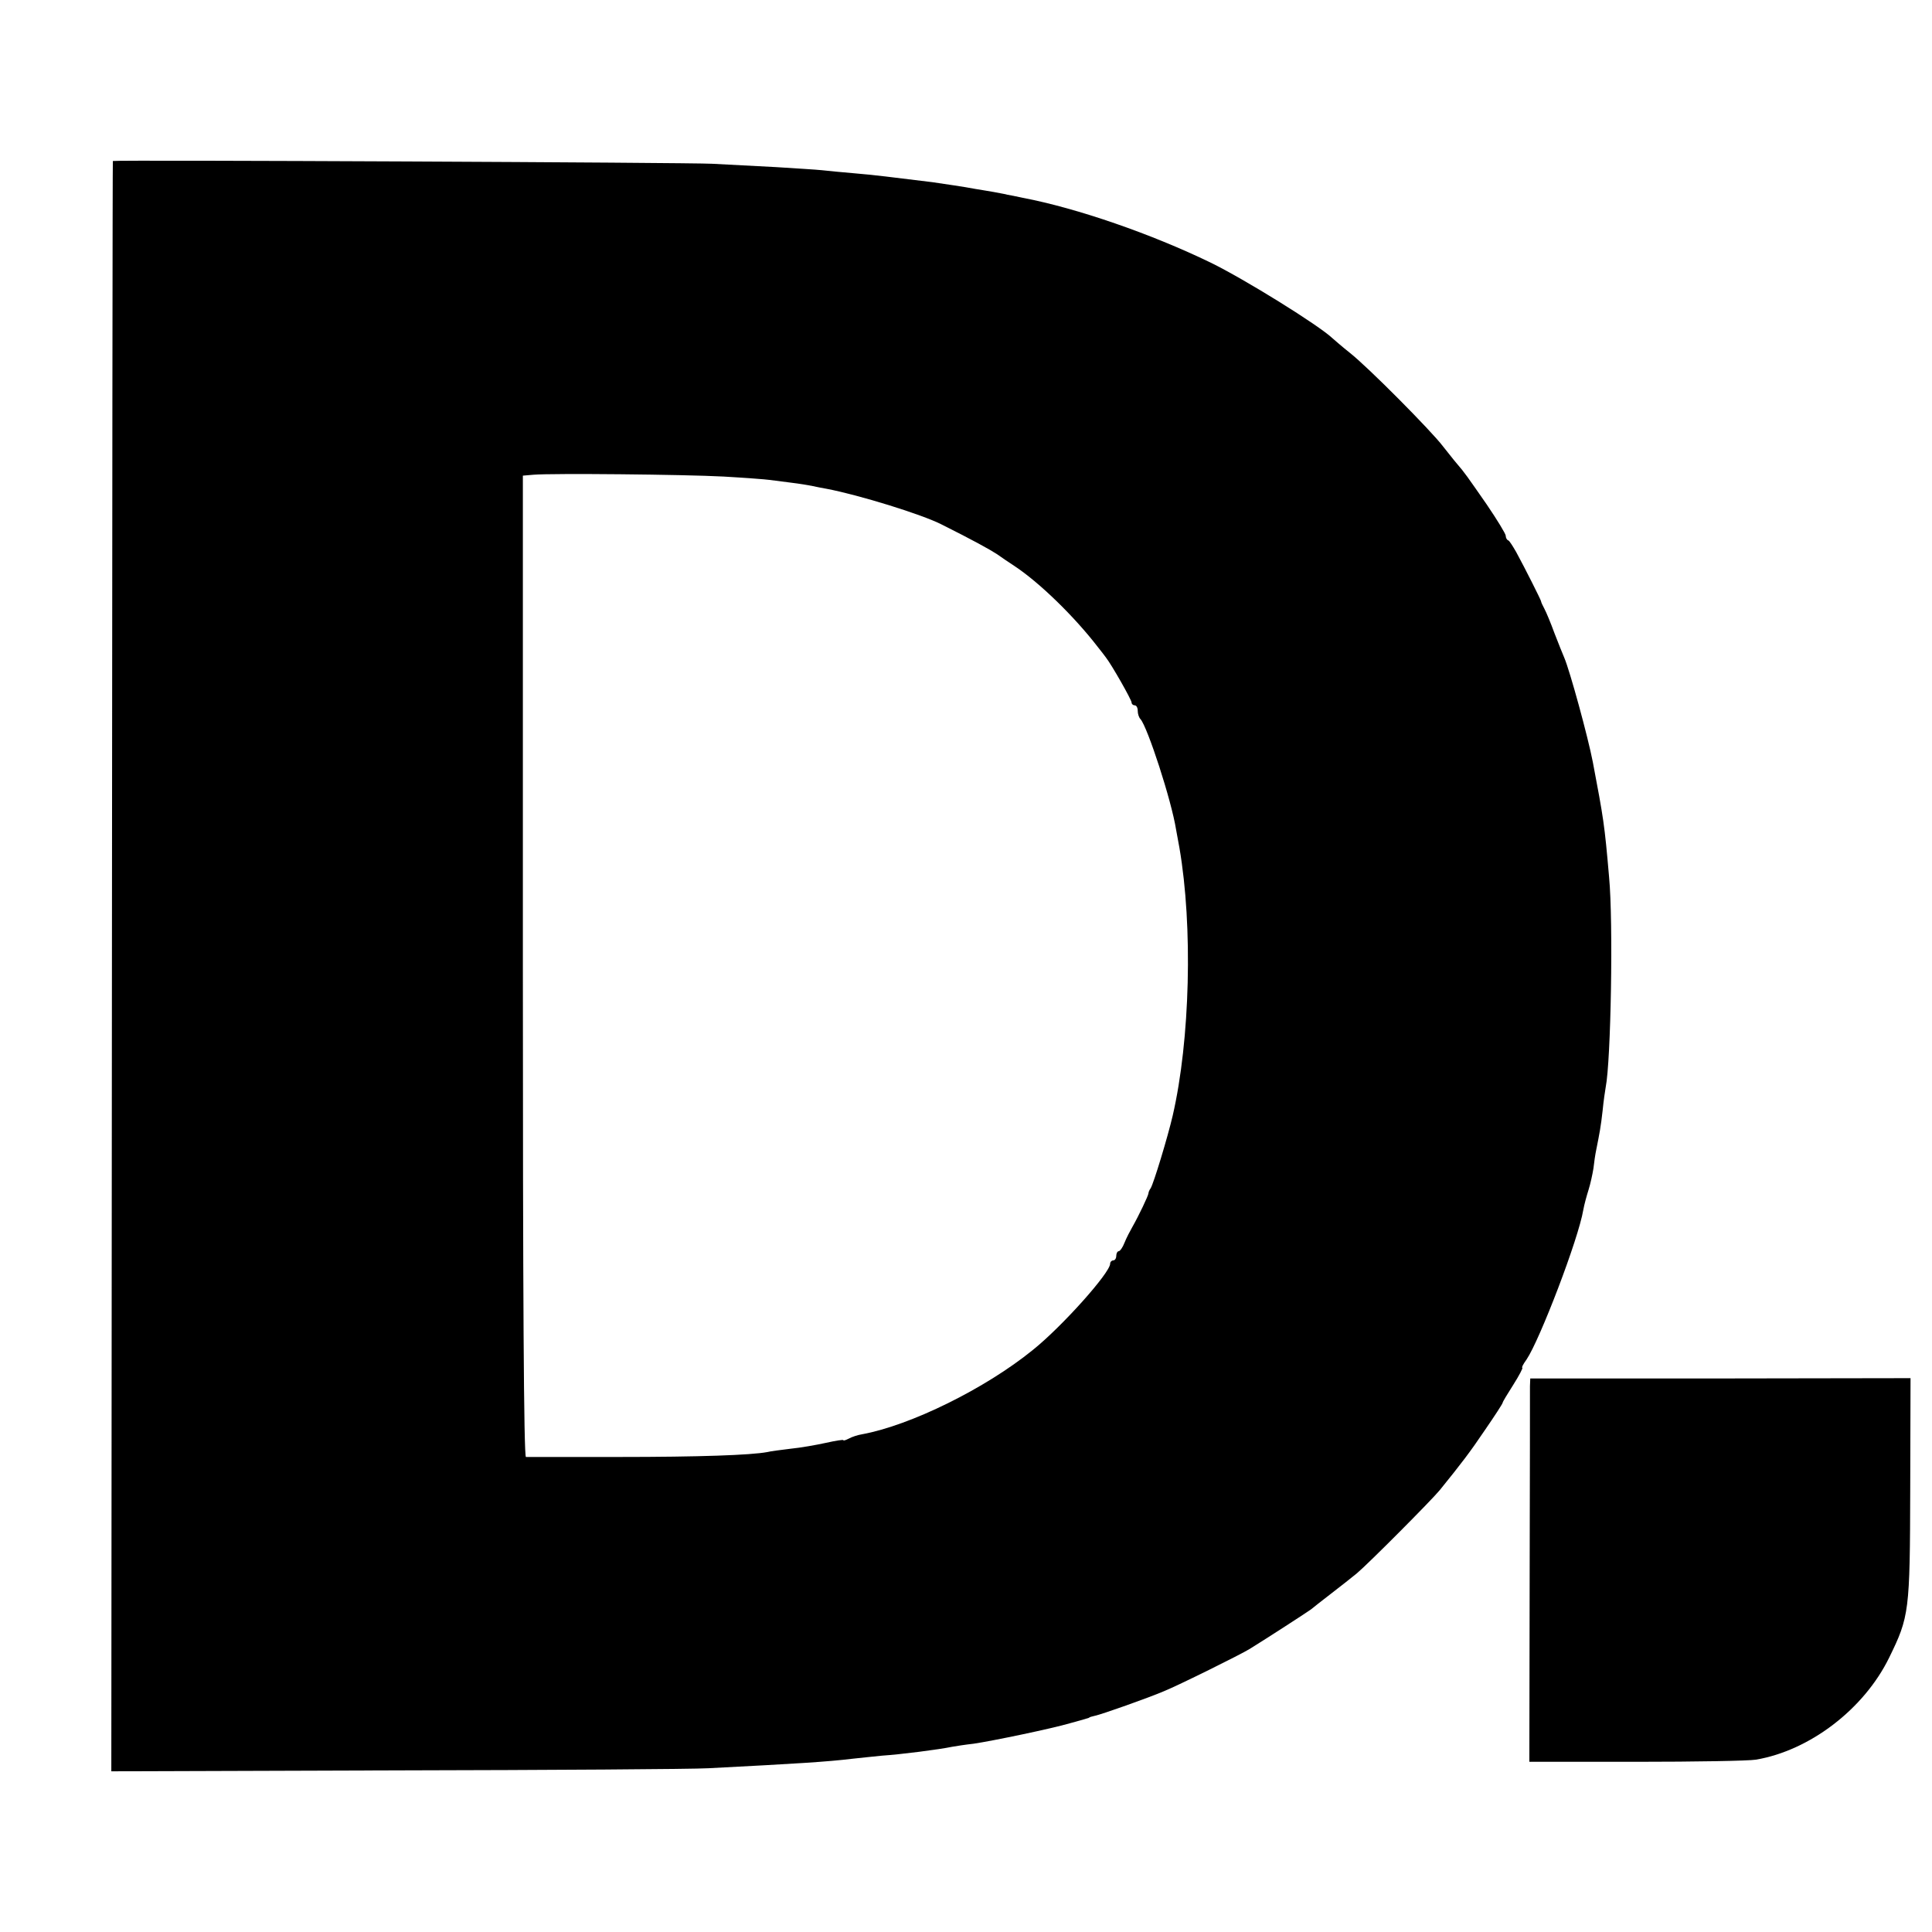
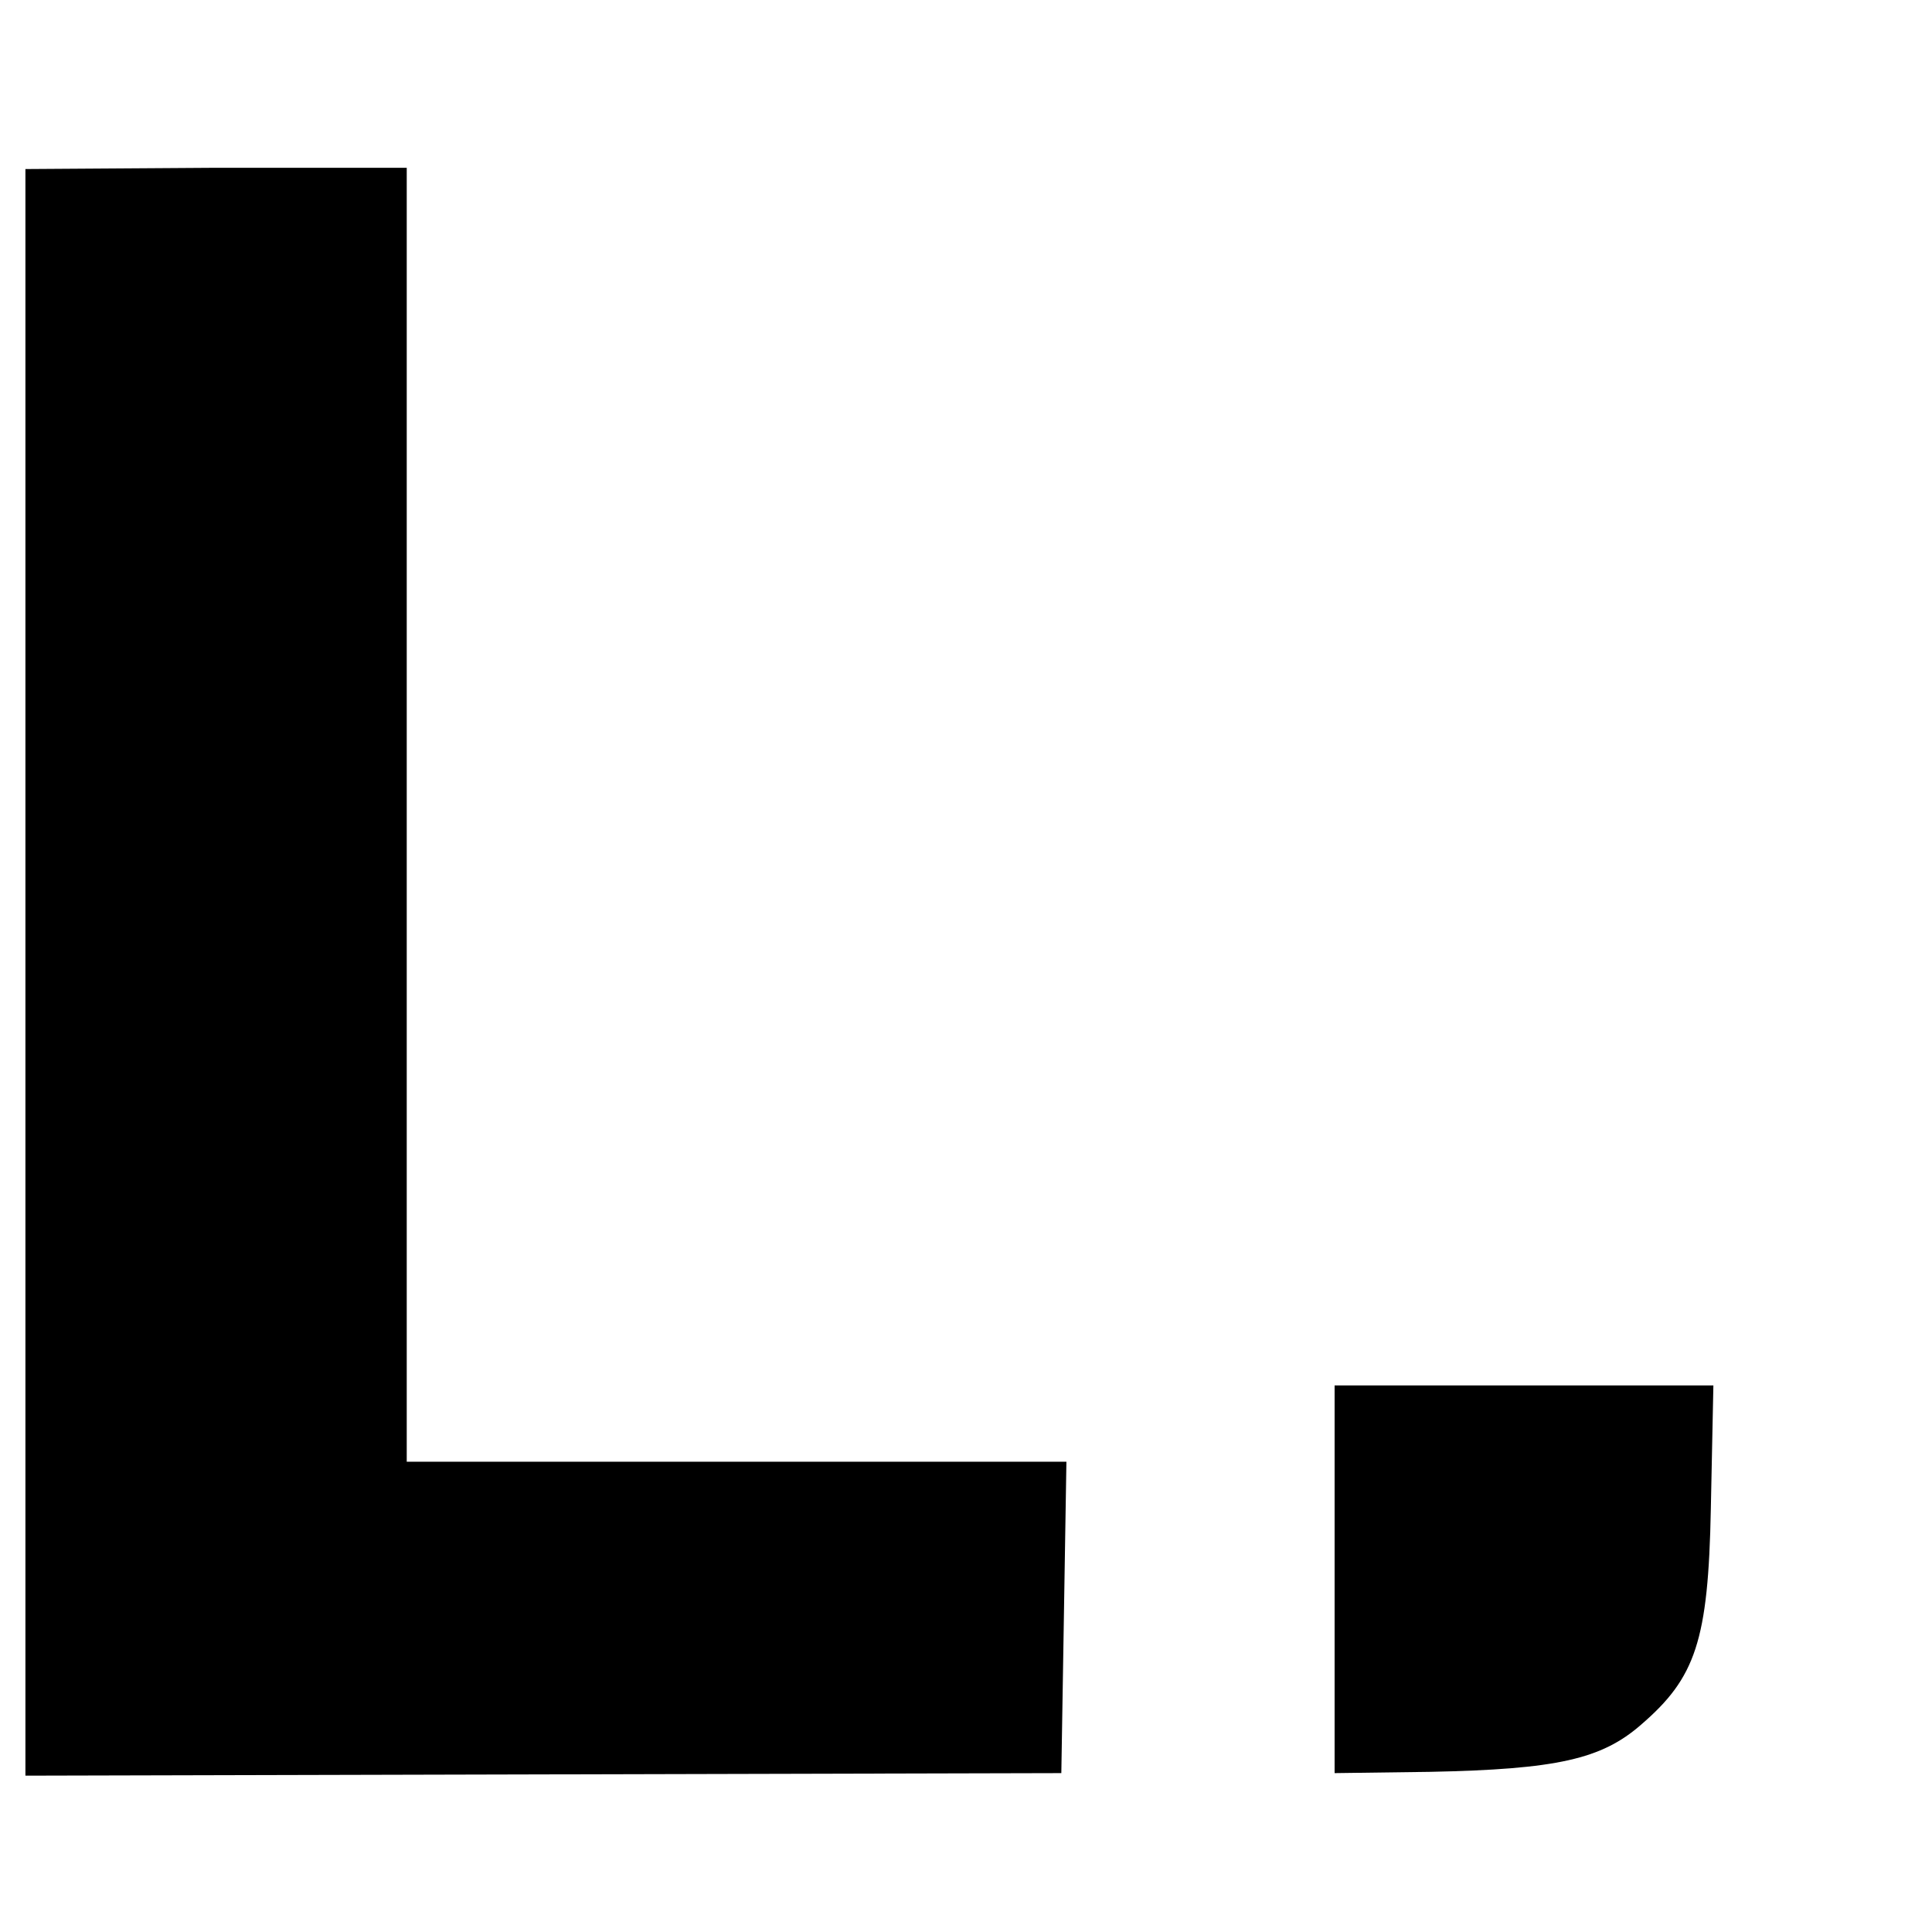
- <svg xmlns="http://www.w3.org/2000/svg" version="1.0" width="630pt" height="630pt" viewBox="0 0 630 630" preserveAspectRatio="xMidYMid meet">
-   <g transform="translate(0,630) scale(0.1,-0.1)" fill="#000000" stroke="none">
-     <path d="M368 5775 c-1 0 -2 -1181 -3 -2625 l-2 -2626 926 3 c509 1 969 4 1021 7 290 15 387 21 470 31 25 3 69 7 96 10 61 4 186 20 229 29 11 2 43 7 70 10 61 9 254 49 315 67 25 7 48 13 53 15 4 1 8 2 10 4 1 1 9 3 17 5 21 4 176 59 225 80 47 19 251 120 280 138 52 32 191 122 200 129 6 5 35 28 65 51 30 23 68 53 85 67 38 32 243 238 270 271 72 89 98 123 148 197 31 45 57 85 57 88 0 3 16 29 35 59 19 30 32 55 29 55 -3 0 3 12 14 27 43 64 169 392 185 488 3 17 11 46 17 65 6 19 13 51 16 70 2 19 6 46 9 60 11 55 15 75 21 129 3 31 8 65 10 76 17 85 25 538 11 685 -15 174 -18 190 -53 375 -16 83 -75 298 -93 340 -5 11 -19 47 -32 80 -12 33 -27 69 -33 80 -6 11 -11 22 -11 25 -1 5 -50 103 -81 160 -11 19 -22 37 -26 38 -5 2 -8 9 -8 15 0 6 -28 52 -62 102 -64 92 -72 104 -98 134 -8 9 -28 35 -45 56 -37 49 -244 258 -304 305 -24 19 -49 41 -56 47 -44 42 -287 193 -398 247 -192 93 -434 177 -612 211 -22 5 -44 9 -50 10 -5 2 -26 5 -45 9 -19 3 -46 8 -60 10 -36 7 -100 16 -140 22 -129 16 -194 24 -255 29 -38 3 -86 8 -105 10 -19 2 -86 6 -148 10 -62 3 -156 8 -210 11 -69 4 -1940 13 -1954 9z m1992 -1029 c69 -4 136 -9 150 -11 14 -2 45 -6 70 -9 25 -3 56 -8 70 -11 14 -3 34 -7 46 -9 105 -20 309 -83 374 -116 102 -51 158 -82 181 -97 14 -10 39 -27 56 -38 82 -54 196 -165 273 -265 11 -14 23 -29 27 -35 18 -23 83 -137 83 -146 0 -5 5 -9 10 -9 6 0 10 -8 10 -18 0 -10 4 -22 9 -27 23 -26 101 -265 116 -360 4 -22 9 -49 11 -60 44 -255 35 -626 -22 -873 -16 -69 -62 -221 -72 -237 -4 -5 -7 -13 -7 -16 0 -7 -32 -74 -52 -109 -8 -14 -20 -37 -26 -52 -6 -16 -15 -28 -19 -28 -4 0 -8 -7 -8 -15 0 -8 -4 -15 -10 -15 -5 0 -10 -5 -10 -11 0 -29 -156 -204 -252 -281 -155 -126 -399 -246 -557 -275 -13 -2 -32 -8 -43 -14 -10 -5 -18 -8 -18 -5 0 2 -26 -2 -57 -9 -32 -7 -83 -16 -114 -19 -31 -4 -66 -8 -77 -11 -54 -10 -221 -16 -485 -16 -161 0 -297 0 -302 0 -7 1 -10 541 -10 1601 l0 1599 35 3 c60 5 488 1 620 -6z" />
-     <path d="M4989 1780 c0 -14 0 -295 -1 -625 l-1 -600 349 0 c192 0 367 3 390 7 176 30 352 165 434 332 66 135 68 149 69 551 l1 361 -620 -1 -620 0 -1 -25z" />
+ <svg xmlns="http://www.w3.org/2000/svg" version="1.0" width="152pt" height="152pt" viewBox="0 0 152 152" preserveAspectRatio="xMidYMid meet">
+   <g transform="translate(0,152) scale(0.1,-0.1)" fill="#000000" stroke="none">
+     <path d="M20 755 l0 -632 408 1 407 1 2 122 2 123 -260 0 -259 0 0 509 0 509 -150 0 -150 -1 0 -632z" />
+     <path d="M1050 278 l0 -153 75 1 c100 2 135 10 166 37 43 37 53 66 55 170 l2 97 -149 0 -149 0 0 -152z" />
  </g>
</svg>
